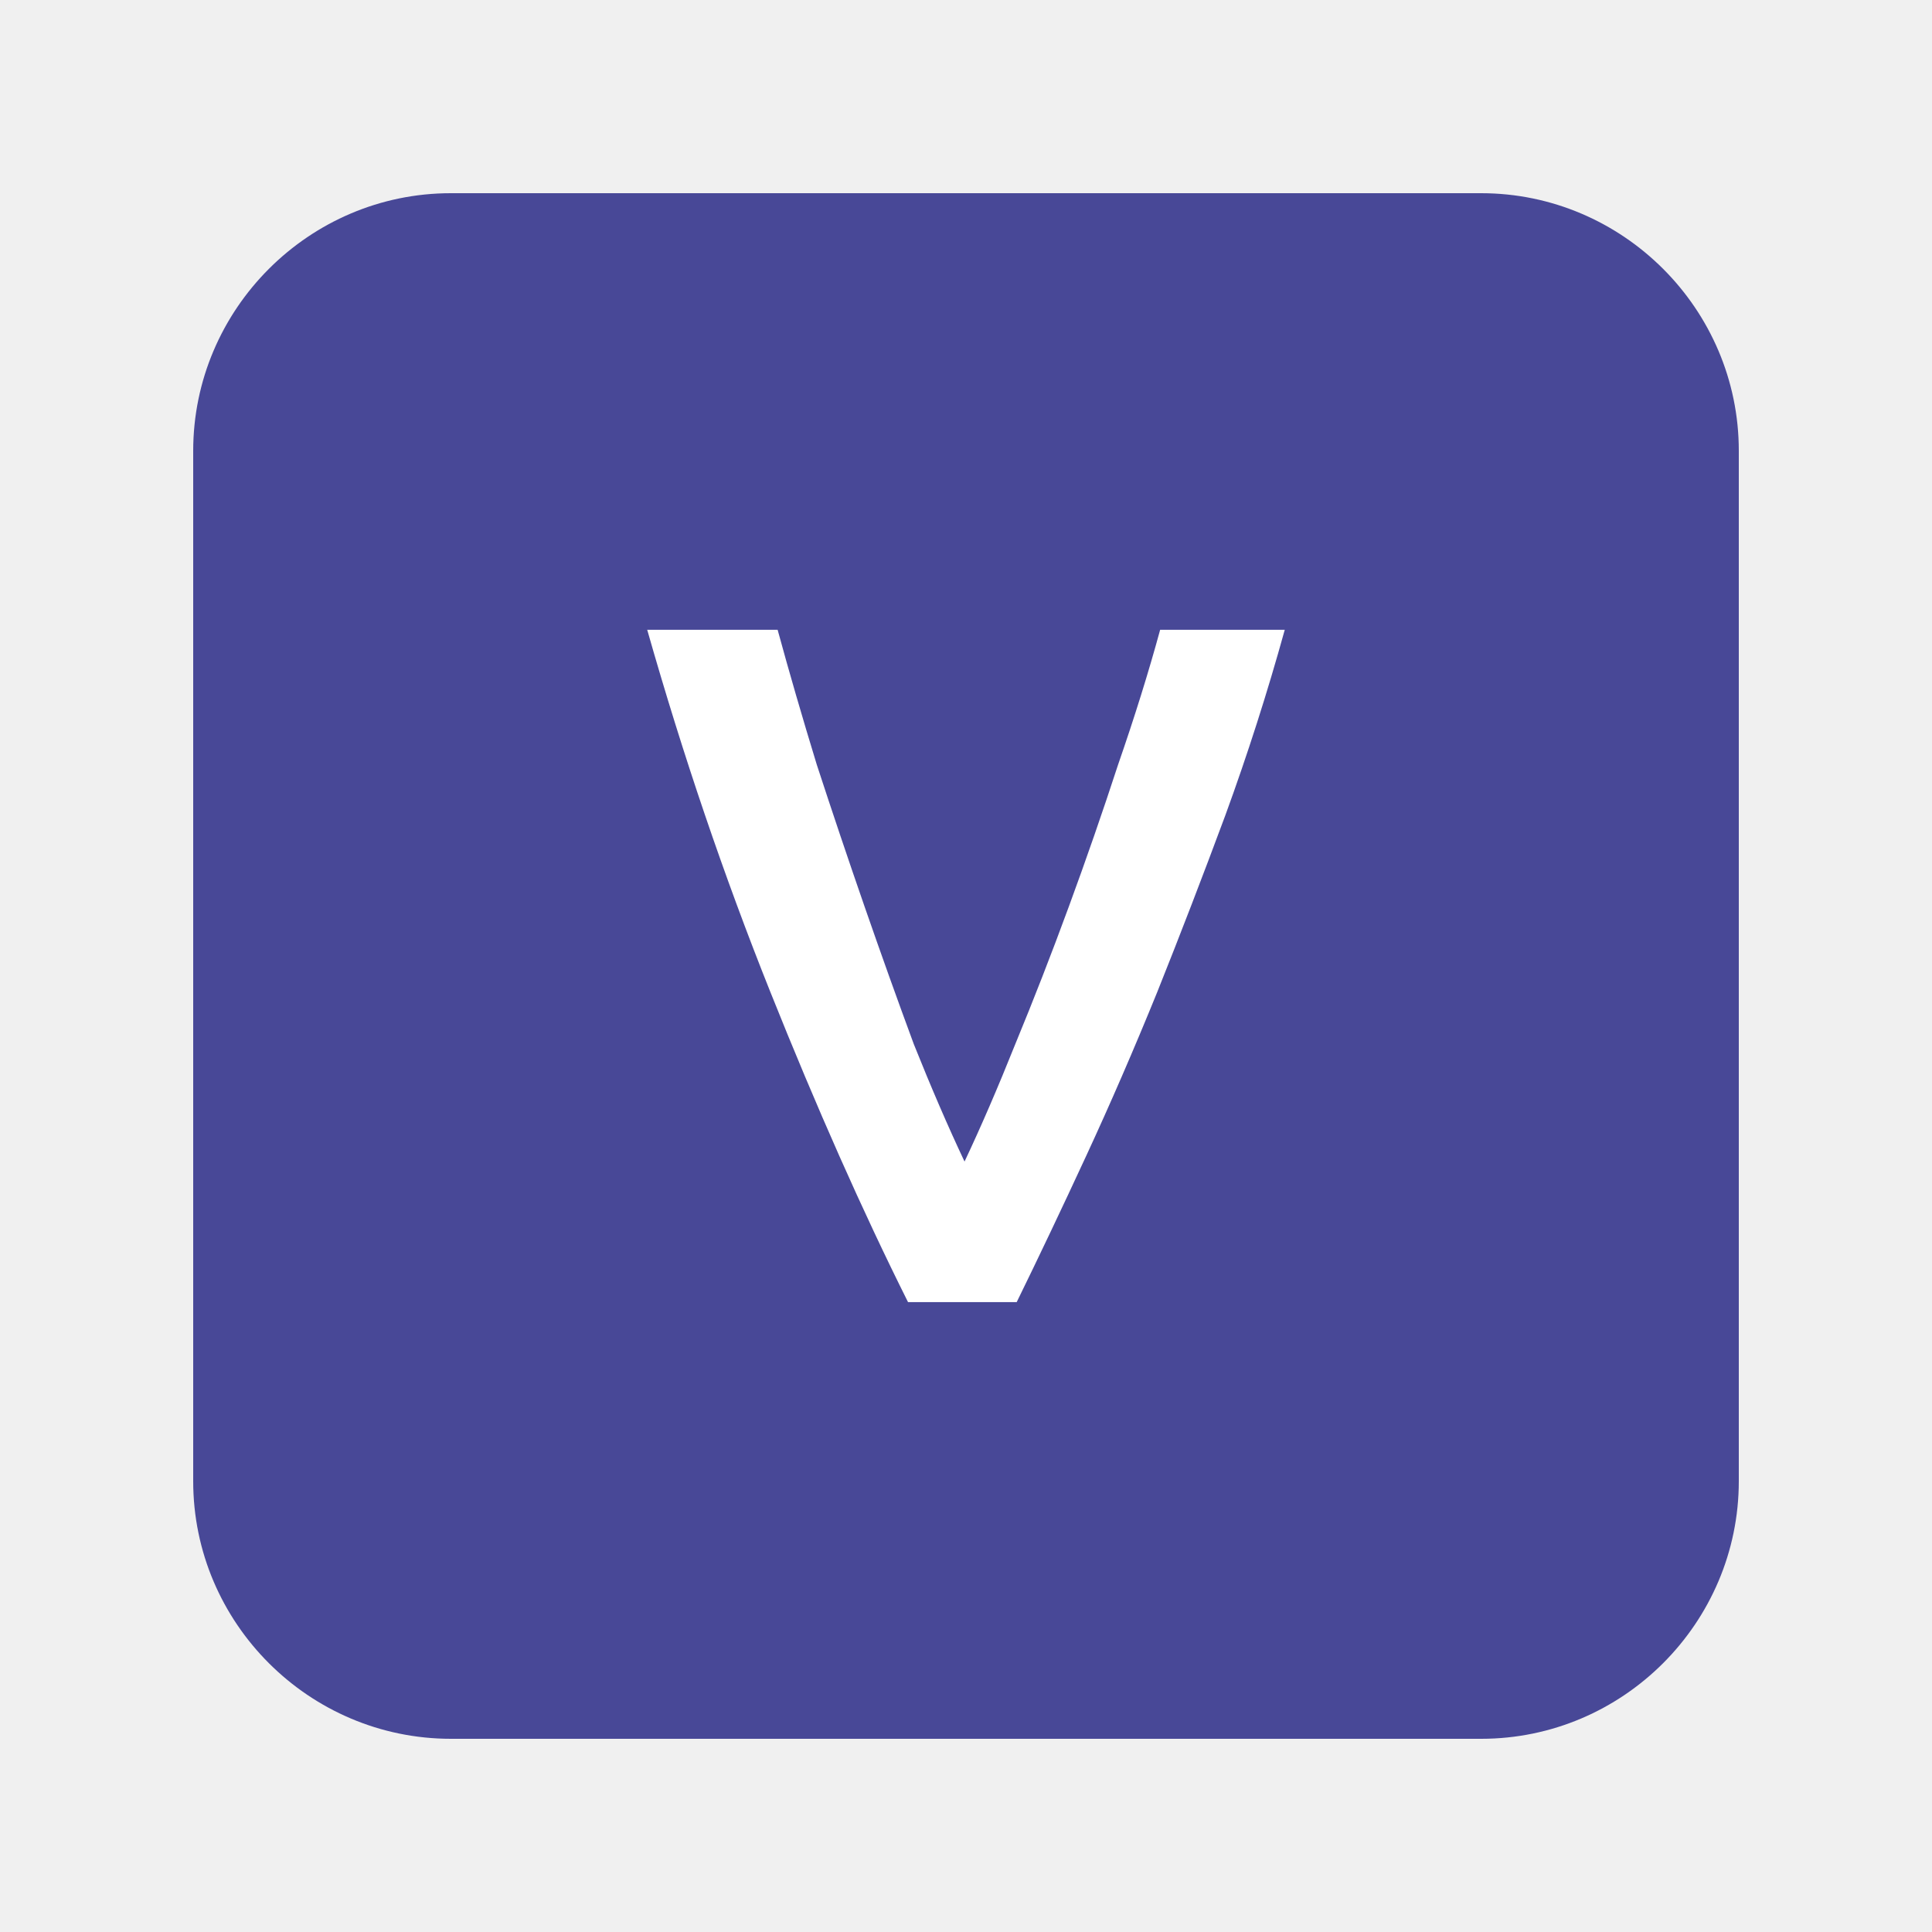
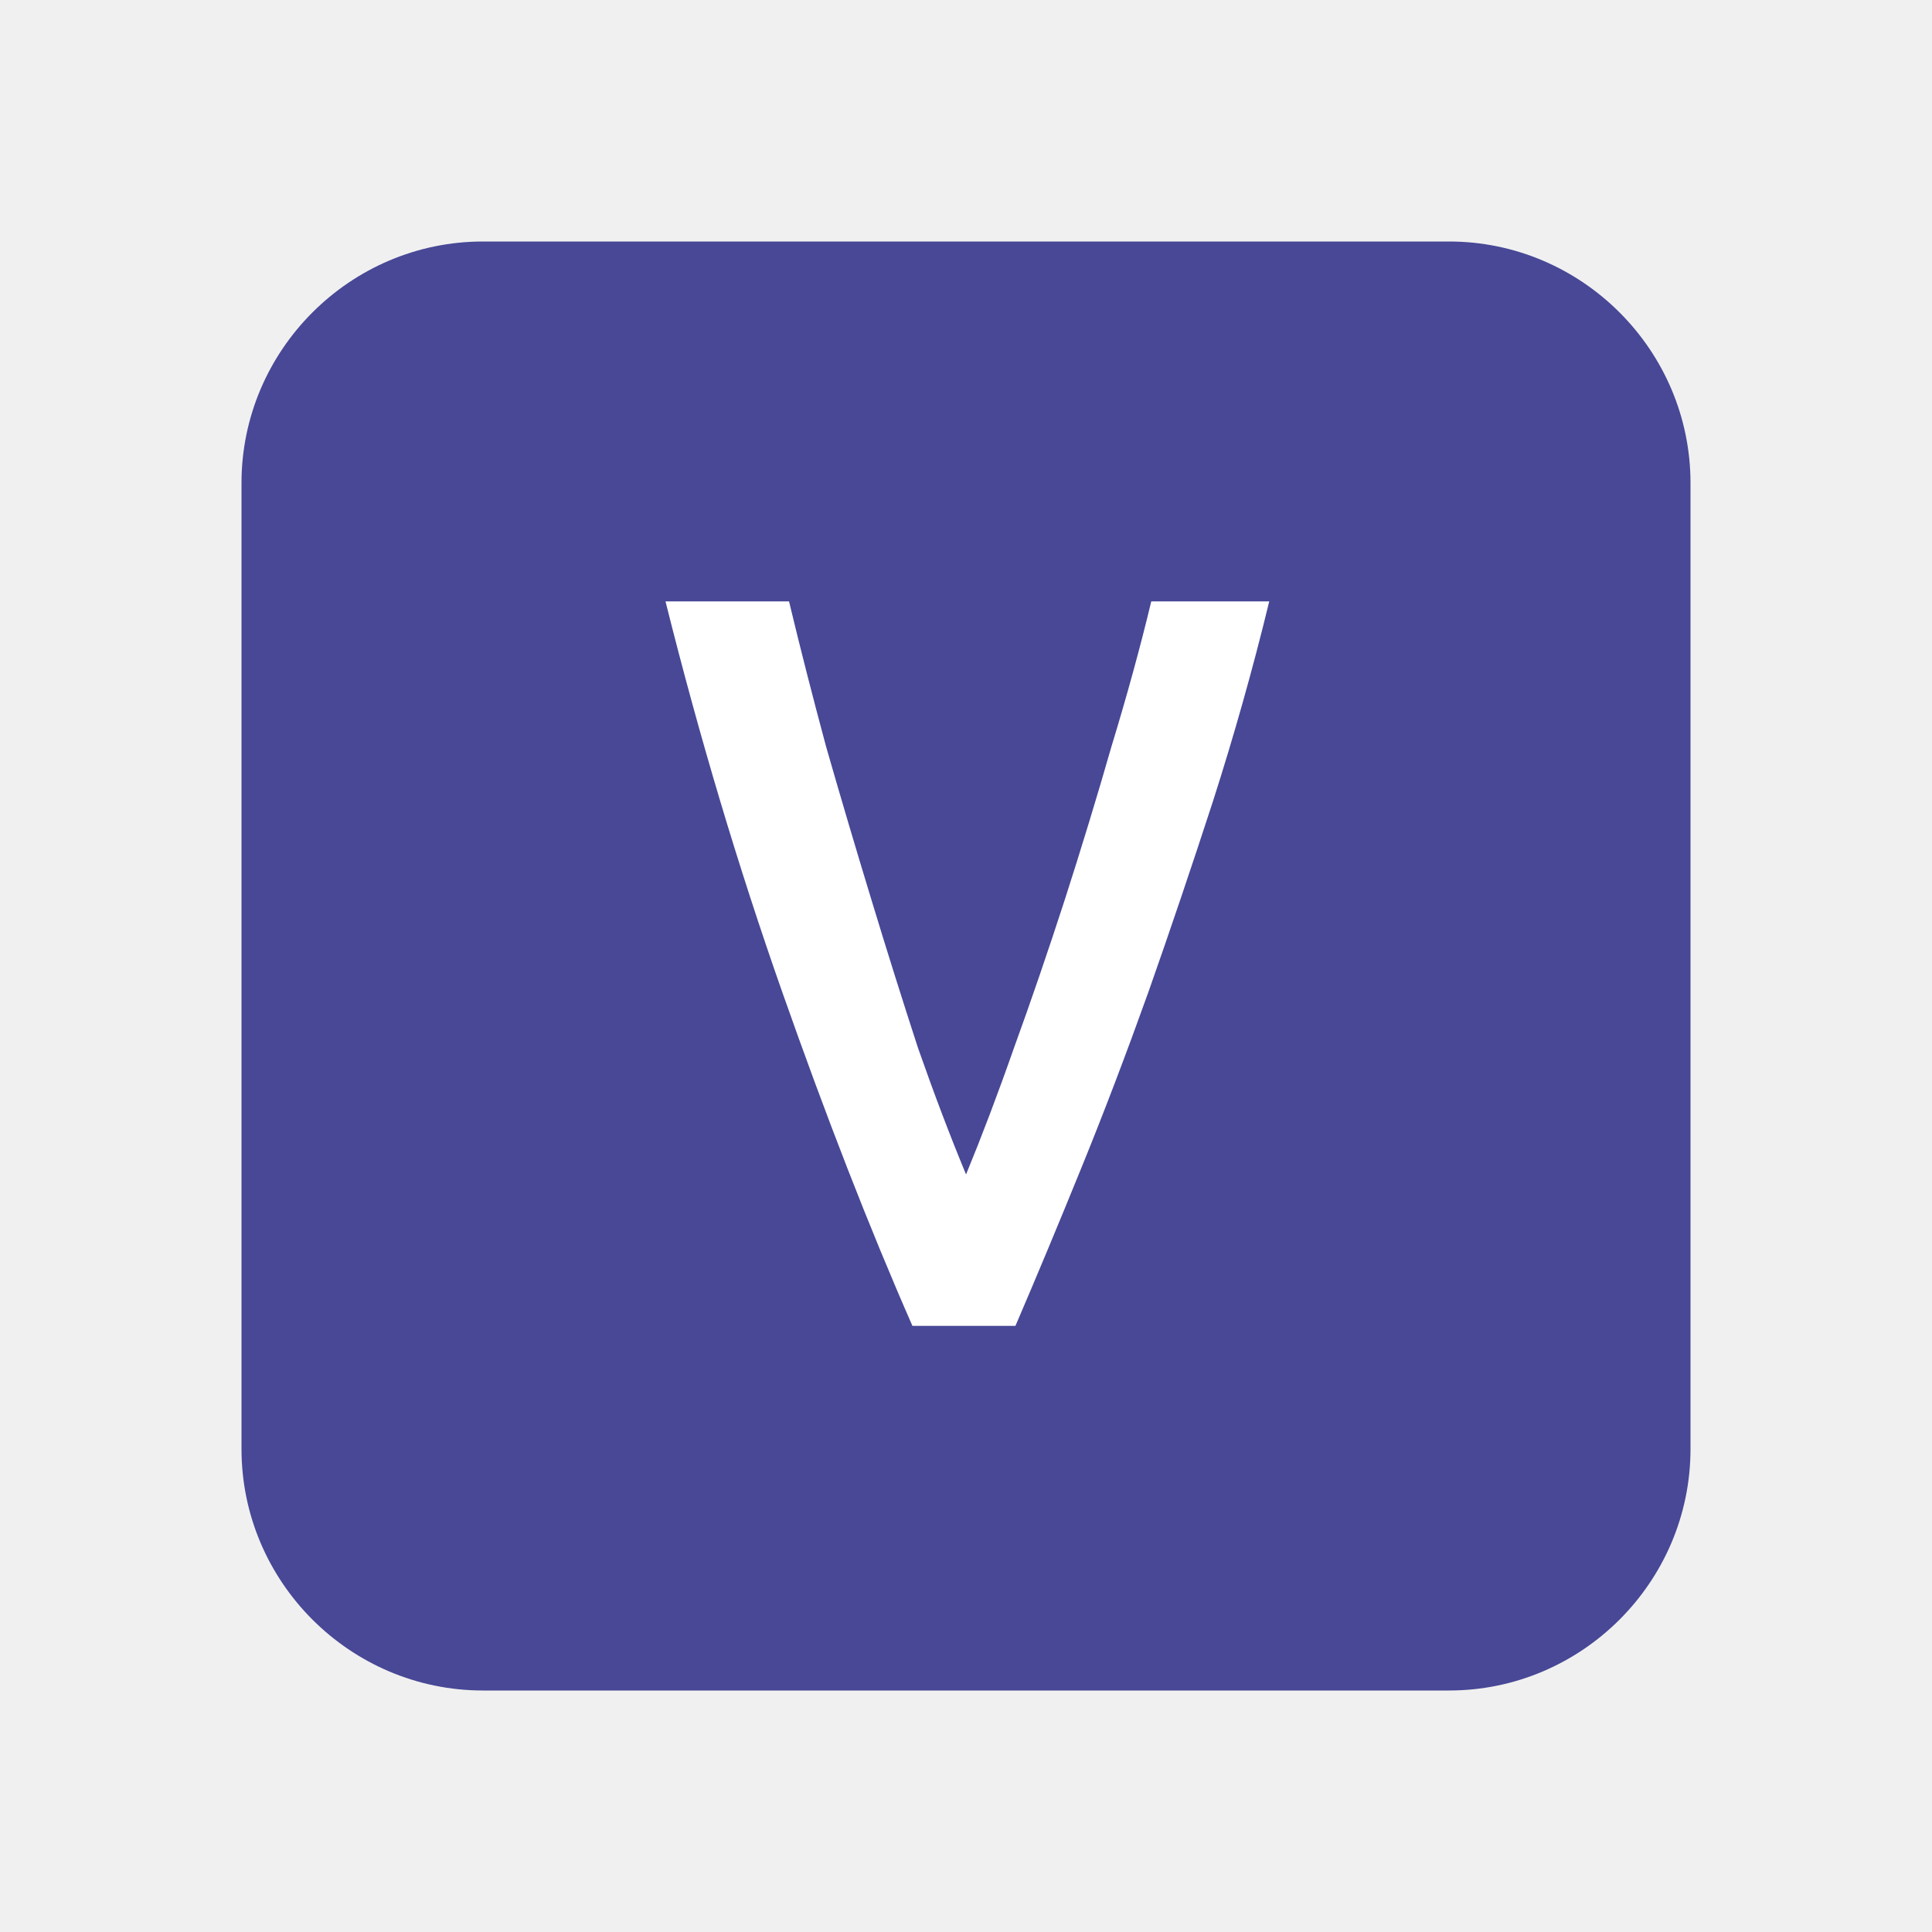
<svg xmlns="http://www.w3.org/2000/svg" xmlns:ns1="http://www.openswatchbook.org/uri/2009/osb" version="1.1" width="16" height="16" viewBox="0 0 16 16" id="svg2">
  <defs id="defs11">
-     <linearGradient id="linearGradient5254" ns1:paint="solid">
-       <stop style="stop-color:#000000;stop-opacity:1;" offset="0" id="stop5256" />
+     <linearGradient ns1:paint="solid" id="linearGradient5254">
+       <stop id="stop5256" offset="0" style="stop-color:#000000;stop-opacity:1;" />
    </linearGradient>
  </defs>
  <g id="icomoon-ignore">
-     <line stroke-width="1" x1="" y1="" x2="" y2="" stroke="#449FDB" opacity="" id="line5" />
+     <line id="line5" opacity="" stroke="#449FDB" y2="" x2="" y1="" x1="" stroke-width="1" />
  </g>
-   <path d="m 12.266,1.6 -8.533,0 C 2.56,1.6 1.6,2.56 1.6,3.734 l 0,8.533 C 1.6,13.441 2.56,14.4 3.734,14.4 l 8.533,0 C 13.44,14.4 14.4,13.441 14.4,12.266 l 0,-8.533 C 14.4,2.56 13.44,1.6 12.266,1.6 z" id="path7" style="fill:#484897;fill-opacity:1" />
-   <g style="font-size:12px;font-style:normal;font-variant:normal;font-weight:normal;font-stretch:normal;line-height:125%;letter-spacing:0px;word-spacing:0px;fill:#ffffff;fill-opacity:1;stroke:none;font-family:Ubuntu Mono;-inkscape-font-specification:Ubuntu Mono" id="text4885" transform="translate(-2.015119,1.764561)">
-     <path d="m 12.655,3.451 c -0.144,0.52 -0.308,1.032 -0.492,1.536 -0.184,0.496 -0.372,0.984 -0.564,1.464 -0.192,0.472 -0.388,0.924 -0.588,1.356 -0.2,0.432 -0.392,0.836 -0.576,1.212 l -0.9,0 c -0.376,-0.752 -0.756,-1.608 -1.14,-2.568 -0.384,-0.96 -0.724,-1.96 -1.02,-3 l 1.08,0 c 0.096,0.352 0.204,0.724 0.324,1.116 0.128,0.392 0.26,0.784 0.396,1.176 0.136,0.392 0.272,0.772 0.408,1.14 0.144,0.36 0.284,0.684 0.42,0.972 0.136,-0.288 0.276,-0.612 0.42,-0.972 0.152,-0.368 0.3,-0.748 0.444,-1.14 0.144,-0.392 0.28,-0.784 0.408,-1.176 0.136,-0.392 0.252,-0.764 0.348,-1.116 l 1.032,0" id="path4890" style="fill:#ffffff" />
+   <path style="fill:#484897;fill-opacity:1" id="path7" d="M 12,2 4,2 C 2.9,2 2,2.9 2,4 l 0,8 C 2,13.101 2.9,14 4,14 l 8,0 C 13.1,14 14,13.101 14,12 l 0,-8 C 14,2.9 13.1,2 12,2 z" />
+   <g transform="translate(-1.488637,1.98032)" id="text4885" style="font-size:12px;font-style:normal;font-variant:normal;font-weight:normal;font-stretch:normal;line-height:125%;letter-spacing:0px;word-spacing:0px;fill:#ffffff;fill-opacity:1;stroke:none;font-family:Ubuntu Mono;-inkscape-font-specification:Ubuntu Mono">
+     <path style="fill:#ffffff" id="path4890" d="M 12,3 C 11.864,3.56 11.708,4.112 11.534,4.655 11.36,5.19 11.182,5.716 11,6.233 10.818,6.741 10.633,7.228 10.443,7.694 10.254,8.159 10.072,8.595 9.898,9 L 9.045,9 C 8.689,8.19 8.33,7.267 7.966,6.233 7.602,5.198 7.28,4.121 7,3 L 8.023,3 C 8.114,3.379 8.216,3.78 8.33,4.203 8.451,4.625 8.576,5.047 8.705,5.47 8.833,5.892 8.962,6.302 9.091,6.698 9.227,7.086 9.36,7.435 9.489,7.746 9.617,7.435 9.75,7.086 9.886,6.698 10.03,6.302 10.17,5.892 10.307,5.47 10.443,5.047 10.572,4.625 10.693,4.203 10.822,3.78 10.932,3.379 11.023,3 L 12,3" />
  </g>
</svg>
